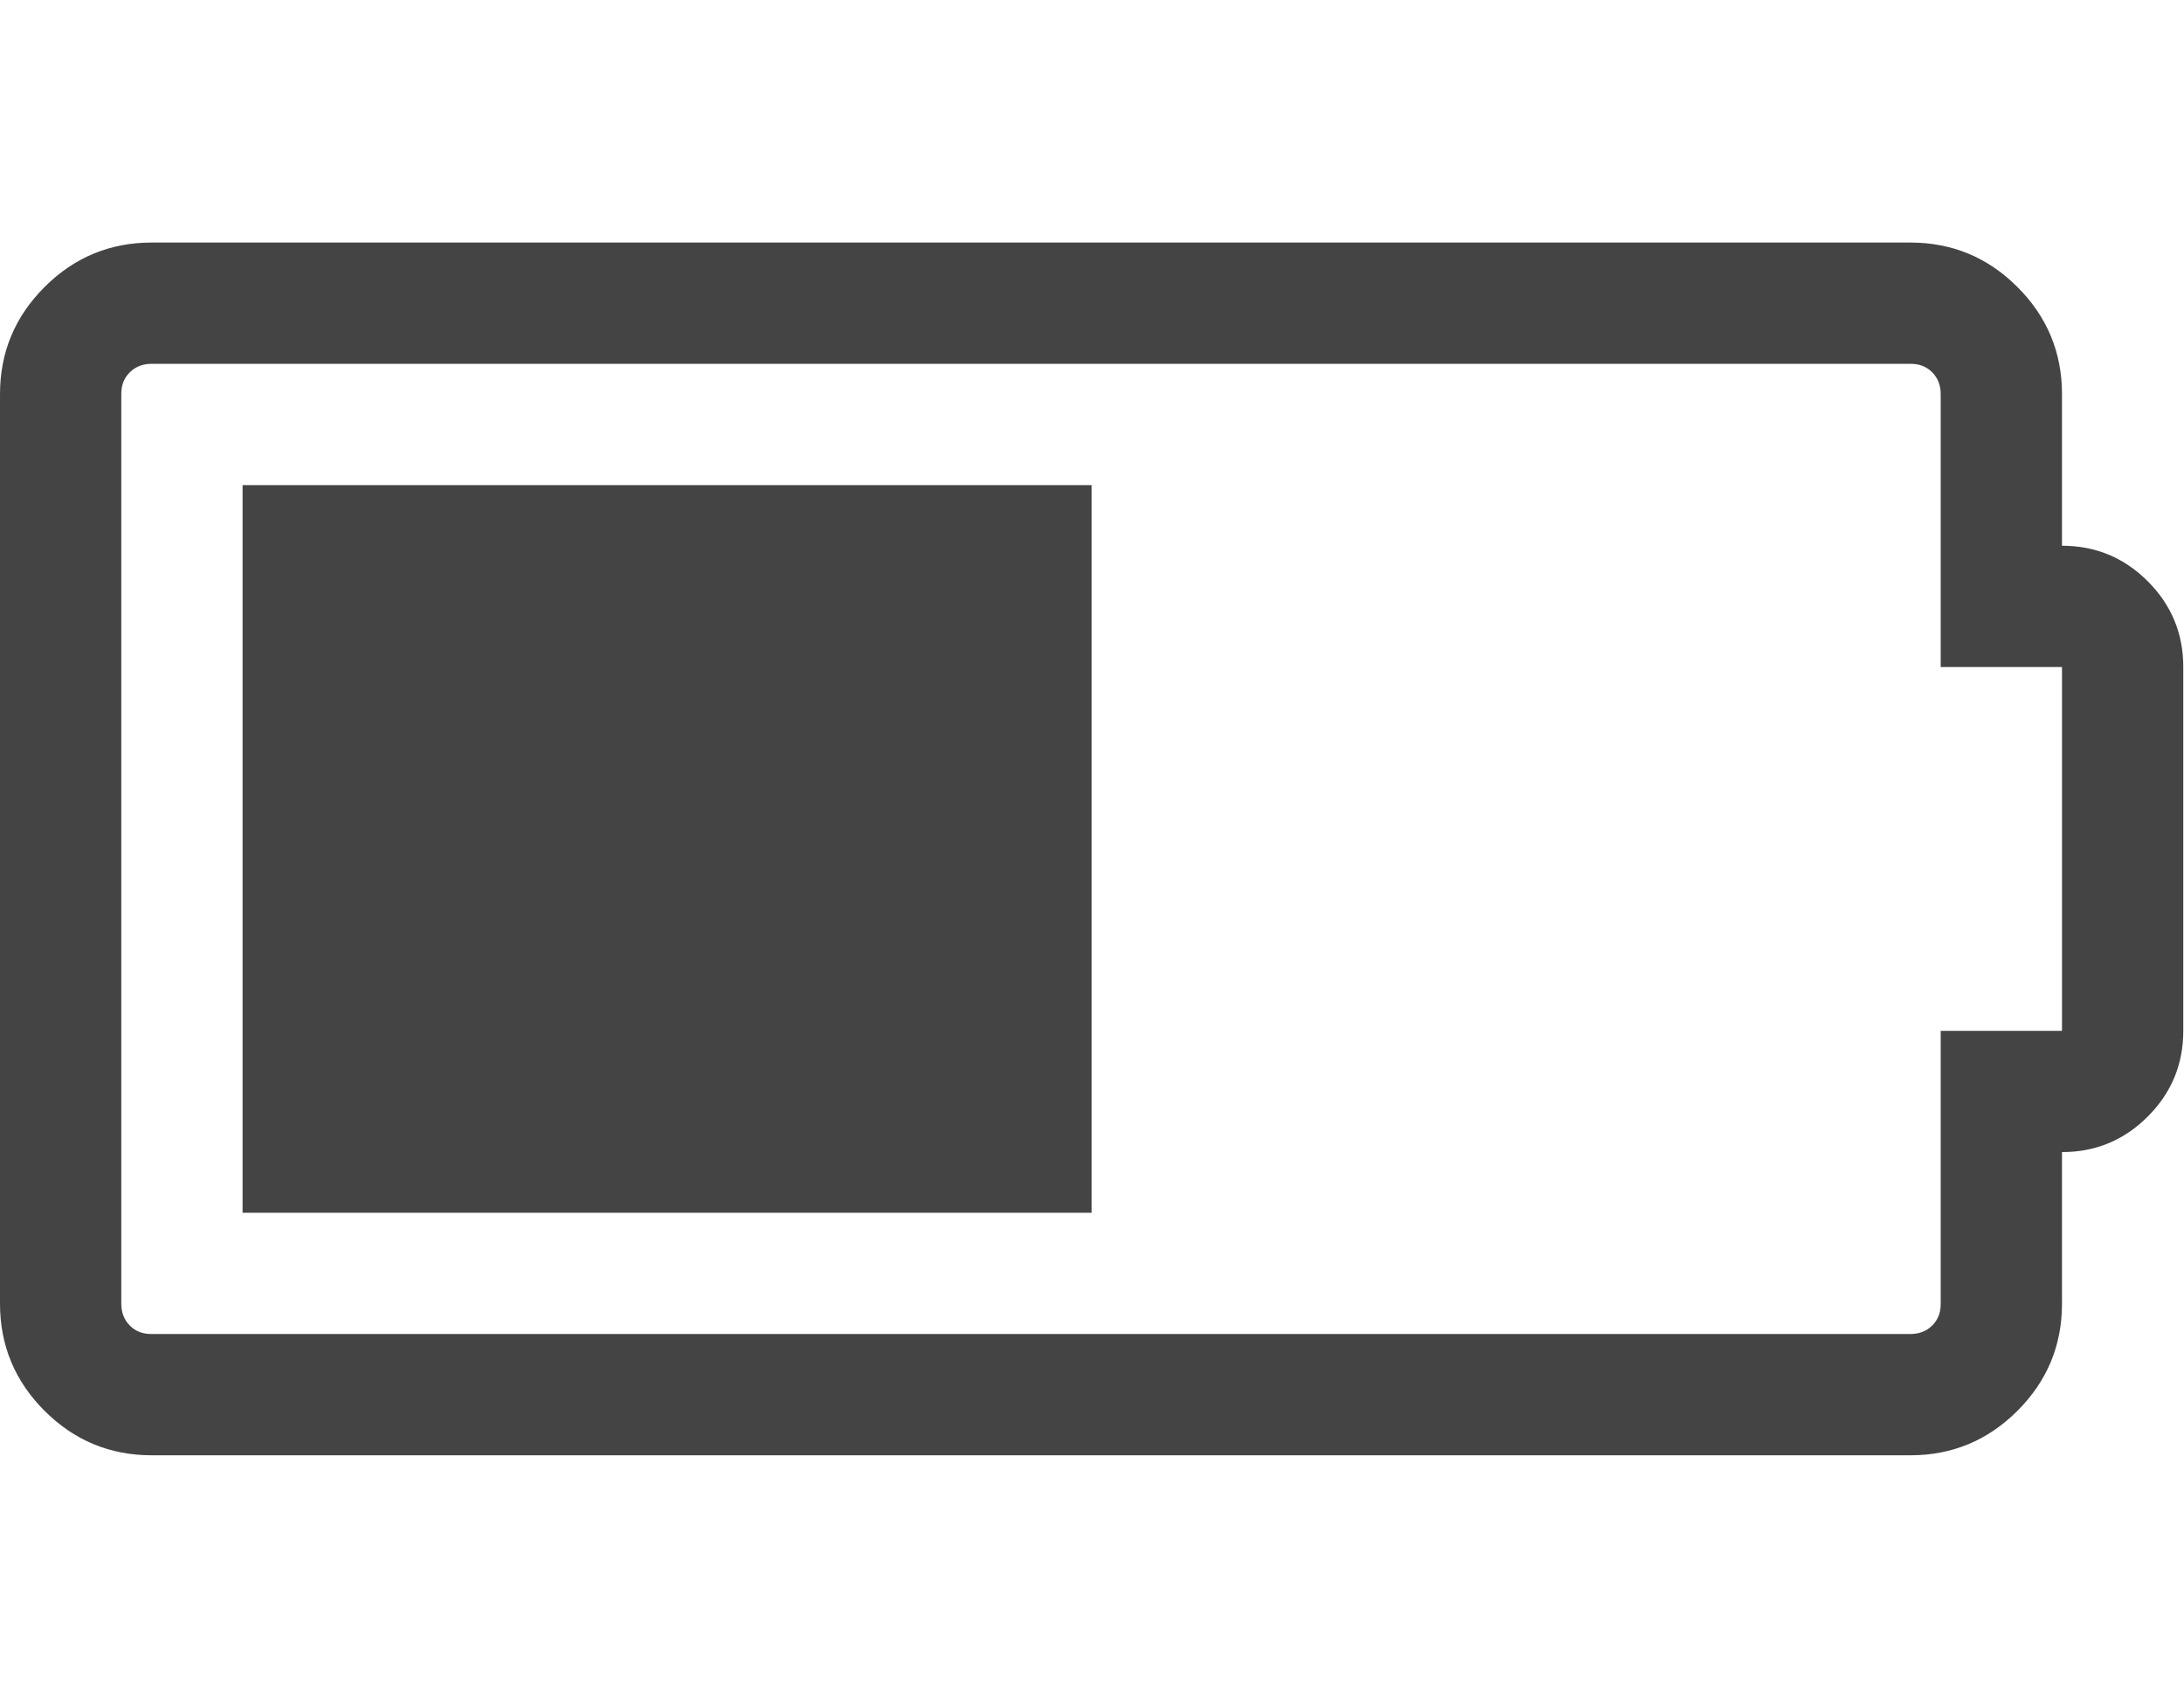
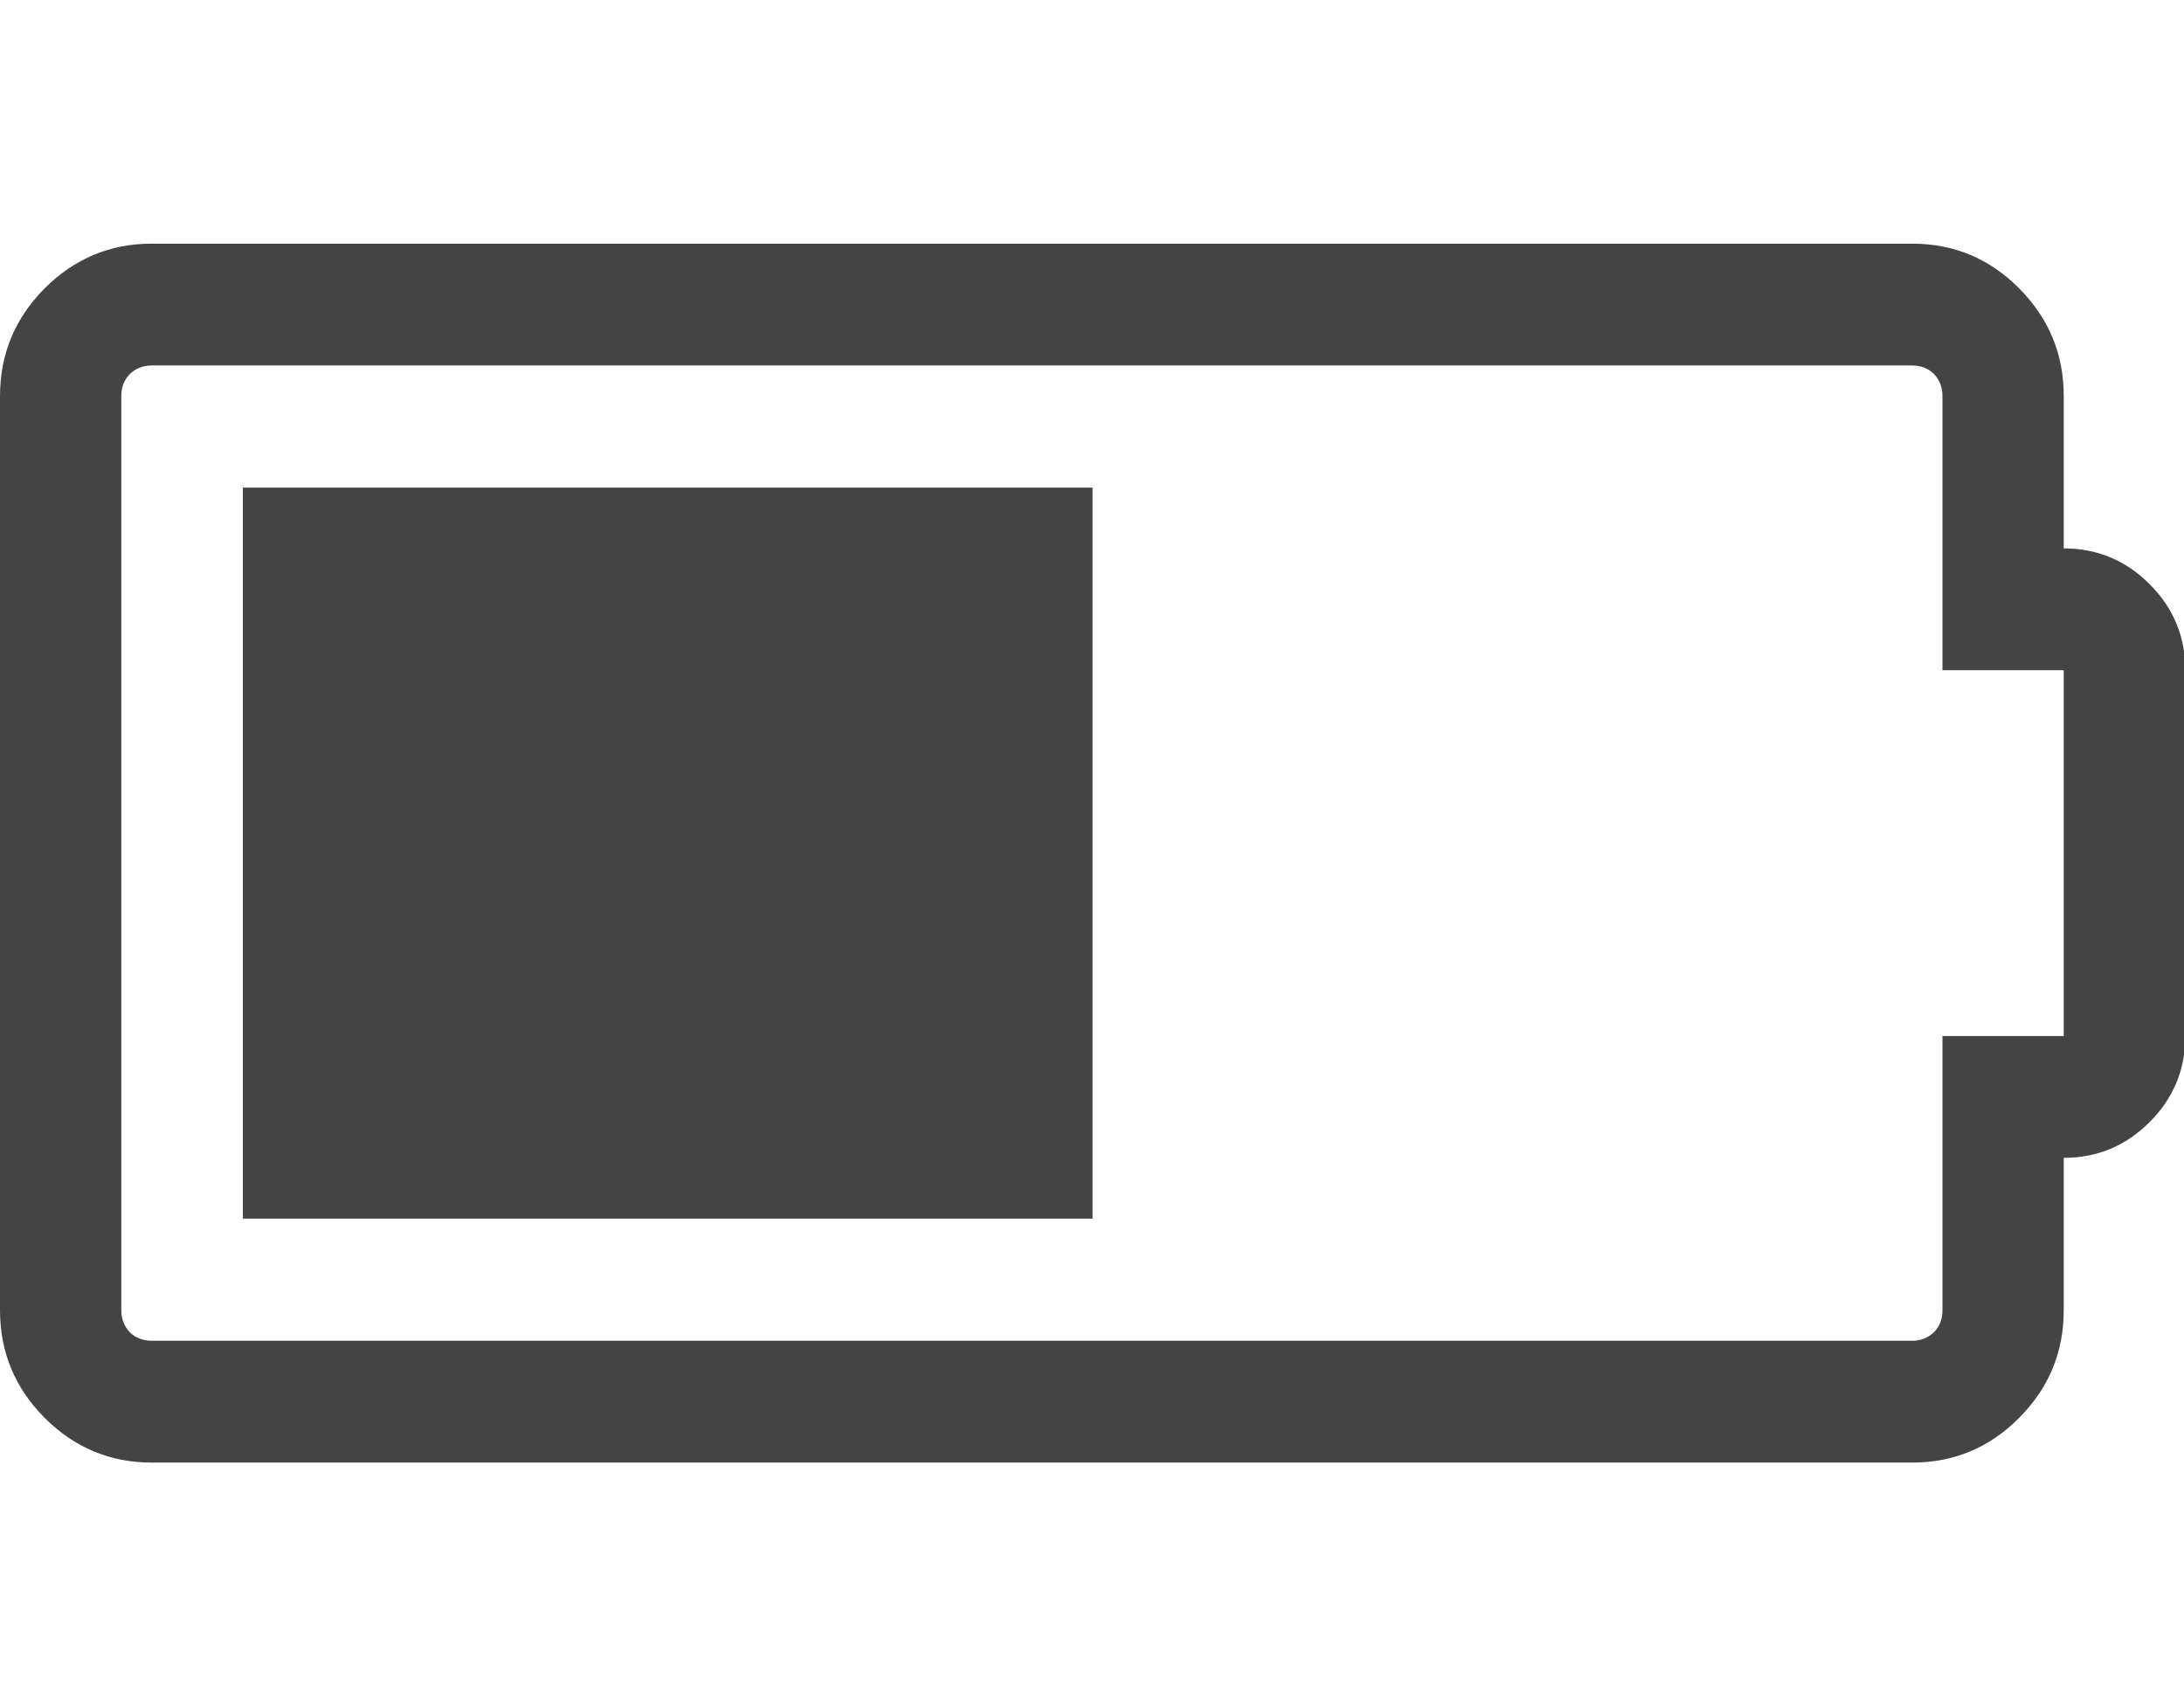
- <svg xmlns="http://www.w3.org/2000/svg" t="1762843880203" class="icon" viewBox="0 0 1317 1024" version="1.1" p-id="14582" width="257.227" height="200">
-   <path d="M146.286 731.429l0-438.857 512 0 0 438.857-512 0zM1243.429 329.143q30.281 0 51.712 21.431t21.431 51.712l0 219.429q0 30.281-21.431 51.712t-51.712 21.431l0 91.429q0 37.742-26.843 64.585t-64.585 26.843l-1060.571 0q-37.742 0-64.585-26.843t-26.843-64.585l0-548.571q0-37.742 26.843-64.585t64.585-26.843l1060.571 0q37.742 0 64.585 26.843t26.843 64.585l0 91.429zM1243.429 621.714l0-219.429-73.143 0 0-164.571q0-7.973-5.12-13.166t-13.166-5.12l-1060.571 0q-7.973 0-13.166 5.12t-5.12 13.166l0 548.571q0 7.973 5.12 13.166t13.166 5.12l1060.571 0q7.973 0 13.166-5.12t5.12-13.166l0-164.571 73.143 0z" fill="#444444" p-id="14583" />
+ <svg xmlns="http://www.w3.org/2000/svg" width="32px" height="px" viewBox="0 0 32 25" version="1.1">
+   <g id="surface1">
+     <path style=" stroke:none;fill-rule:nonzero;fill:rgb(26.667%,26.667%,26.667%);fill-opacity:1;" d="M 3.559 17.855 L 3.559 7.145 L 16.008 7.145 L 16.008 17.855 Z M 30.238 8.035 C 30.73 8.035 31.148 8.211 31.496 8.559 C 31.844 8.906 32.02 9.328 32.02 9.82 L 32.02 15.18 C 32.02 15.672 31.844 16.094 31.496 16.441 C 31.148 16.789 30.73 16.965 30.238 16.965 L 30.238 19.195 C 30.238 19.812 30.02 20.336 29.586 20.773 C 29.152 21.211 28.629 21.43 28.016 21.43 L 2.223 21.43 C 1.613 21.43 1.09 21.211 0.652 20.773 C 0.219 20.336 0 19.812 0 19.195 L 0 5.805 C 0 5.188 0.219 4.664 0.652 4.227 C 1.09 3.789 1.613 3.57 2.223 3.57 L 28.016 3.57 C 28.629 3.57 29.152 3.789 29.586 4.227 C 30.02 4.664 30.238 5.188 30.238 5.805 Z M 30.238 15.18 L 30.238 9.82 L 28.461 9.82 L 28.461 5.805 C 28.461 5.672 28.418 5.566 28.336 5.48 C 28.254 5.398 28.145 5.355 28.016 5.355 L 2.223 5.355 C 2.094 5.355 1.988 5.398 1.902 5.48 C 1.82 5.566 1.777 5.672 1.777 5.805 L 1.777 19.195 C 1.777 19.328 1.82 19.434 1.902 19.52 C 1.984 19.602 2.094 19.645 2.223 19.645 L 28.016 19.645 C 28.145 19.645 28.25 19.602 28.336 19.52 C 28.422 19.434 28.461 19.328 28.461 19.195 L 28.461 15.18 Z M 30.238 15.18 " />
+   </g>
</svg>
